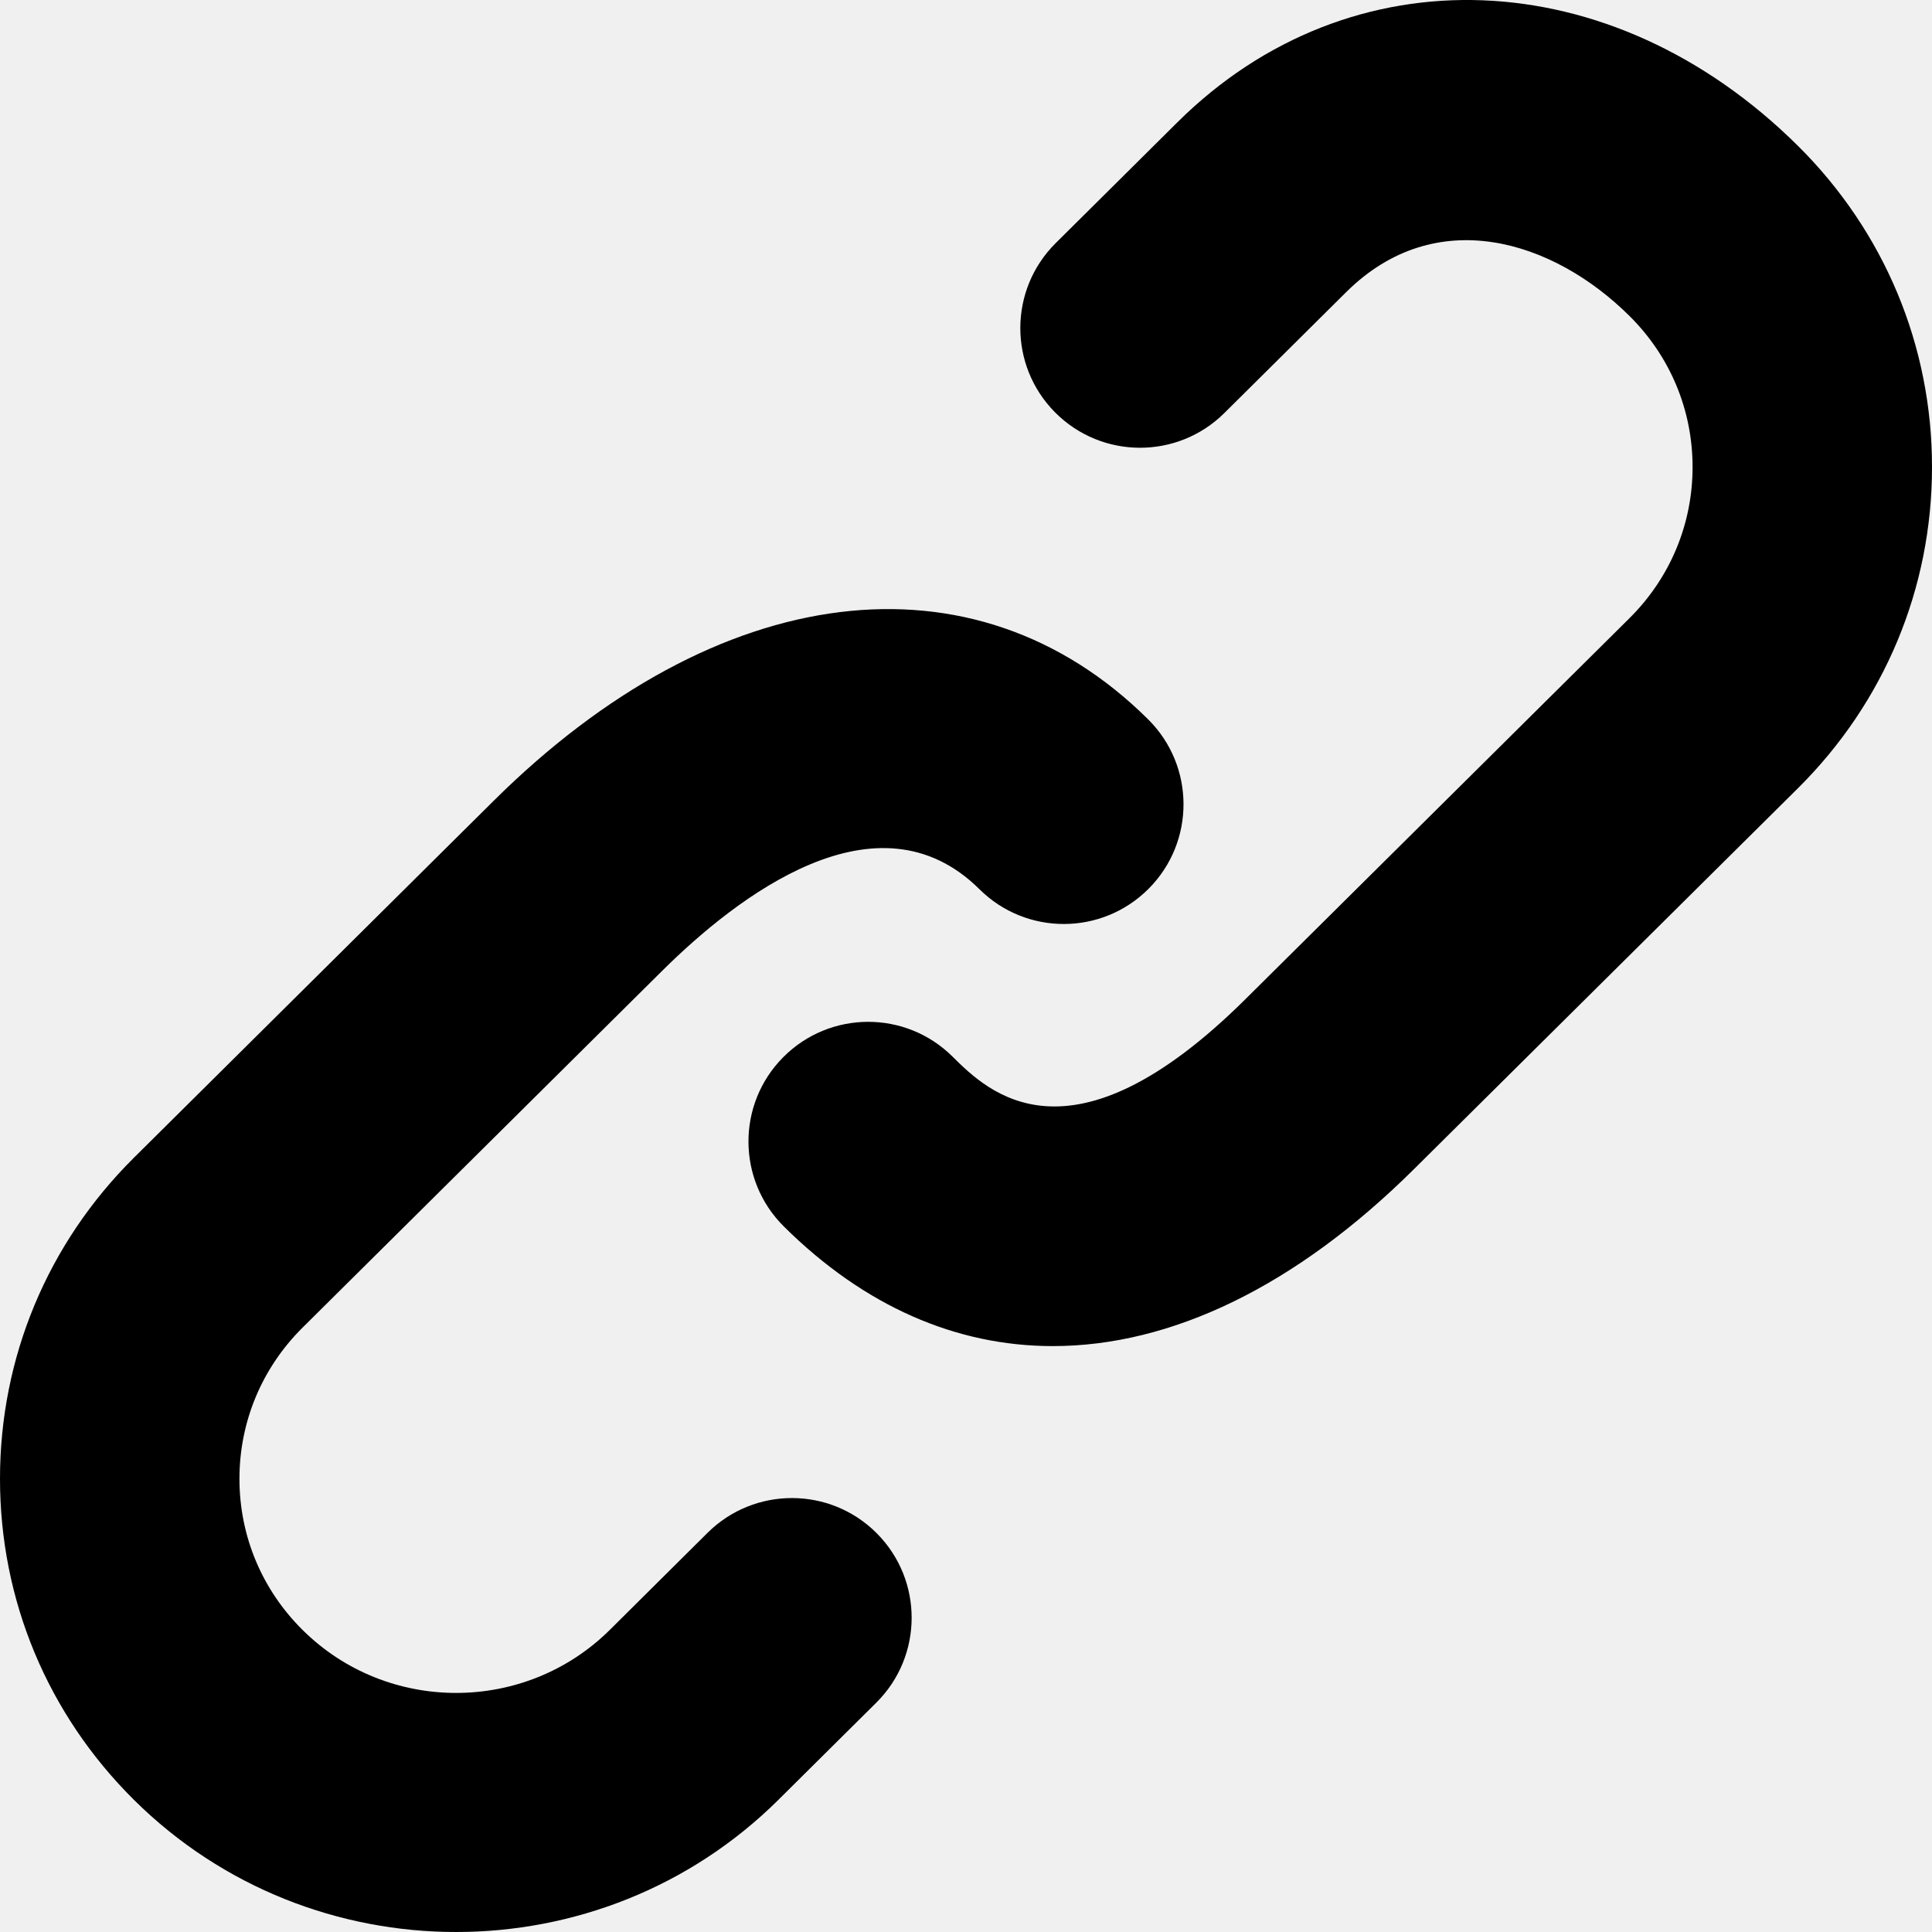
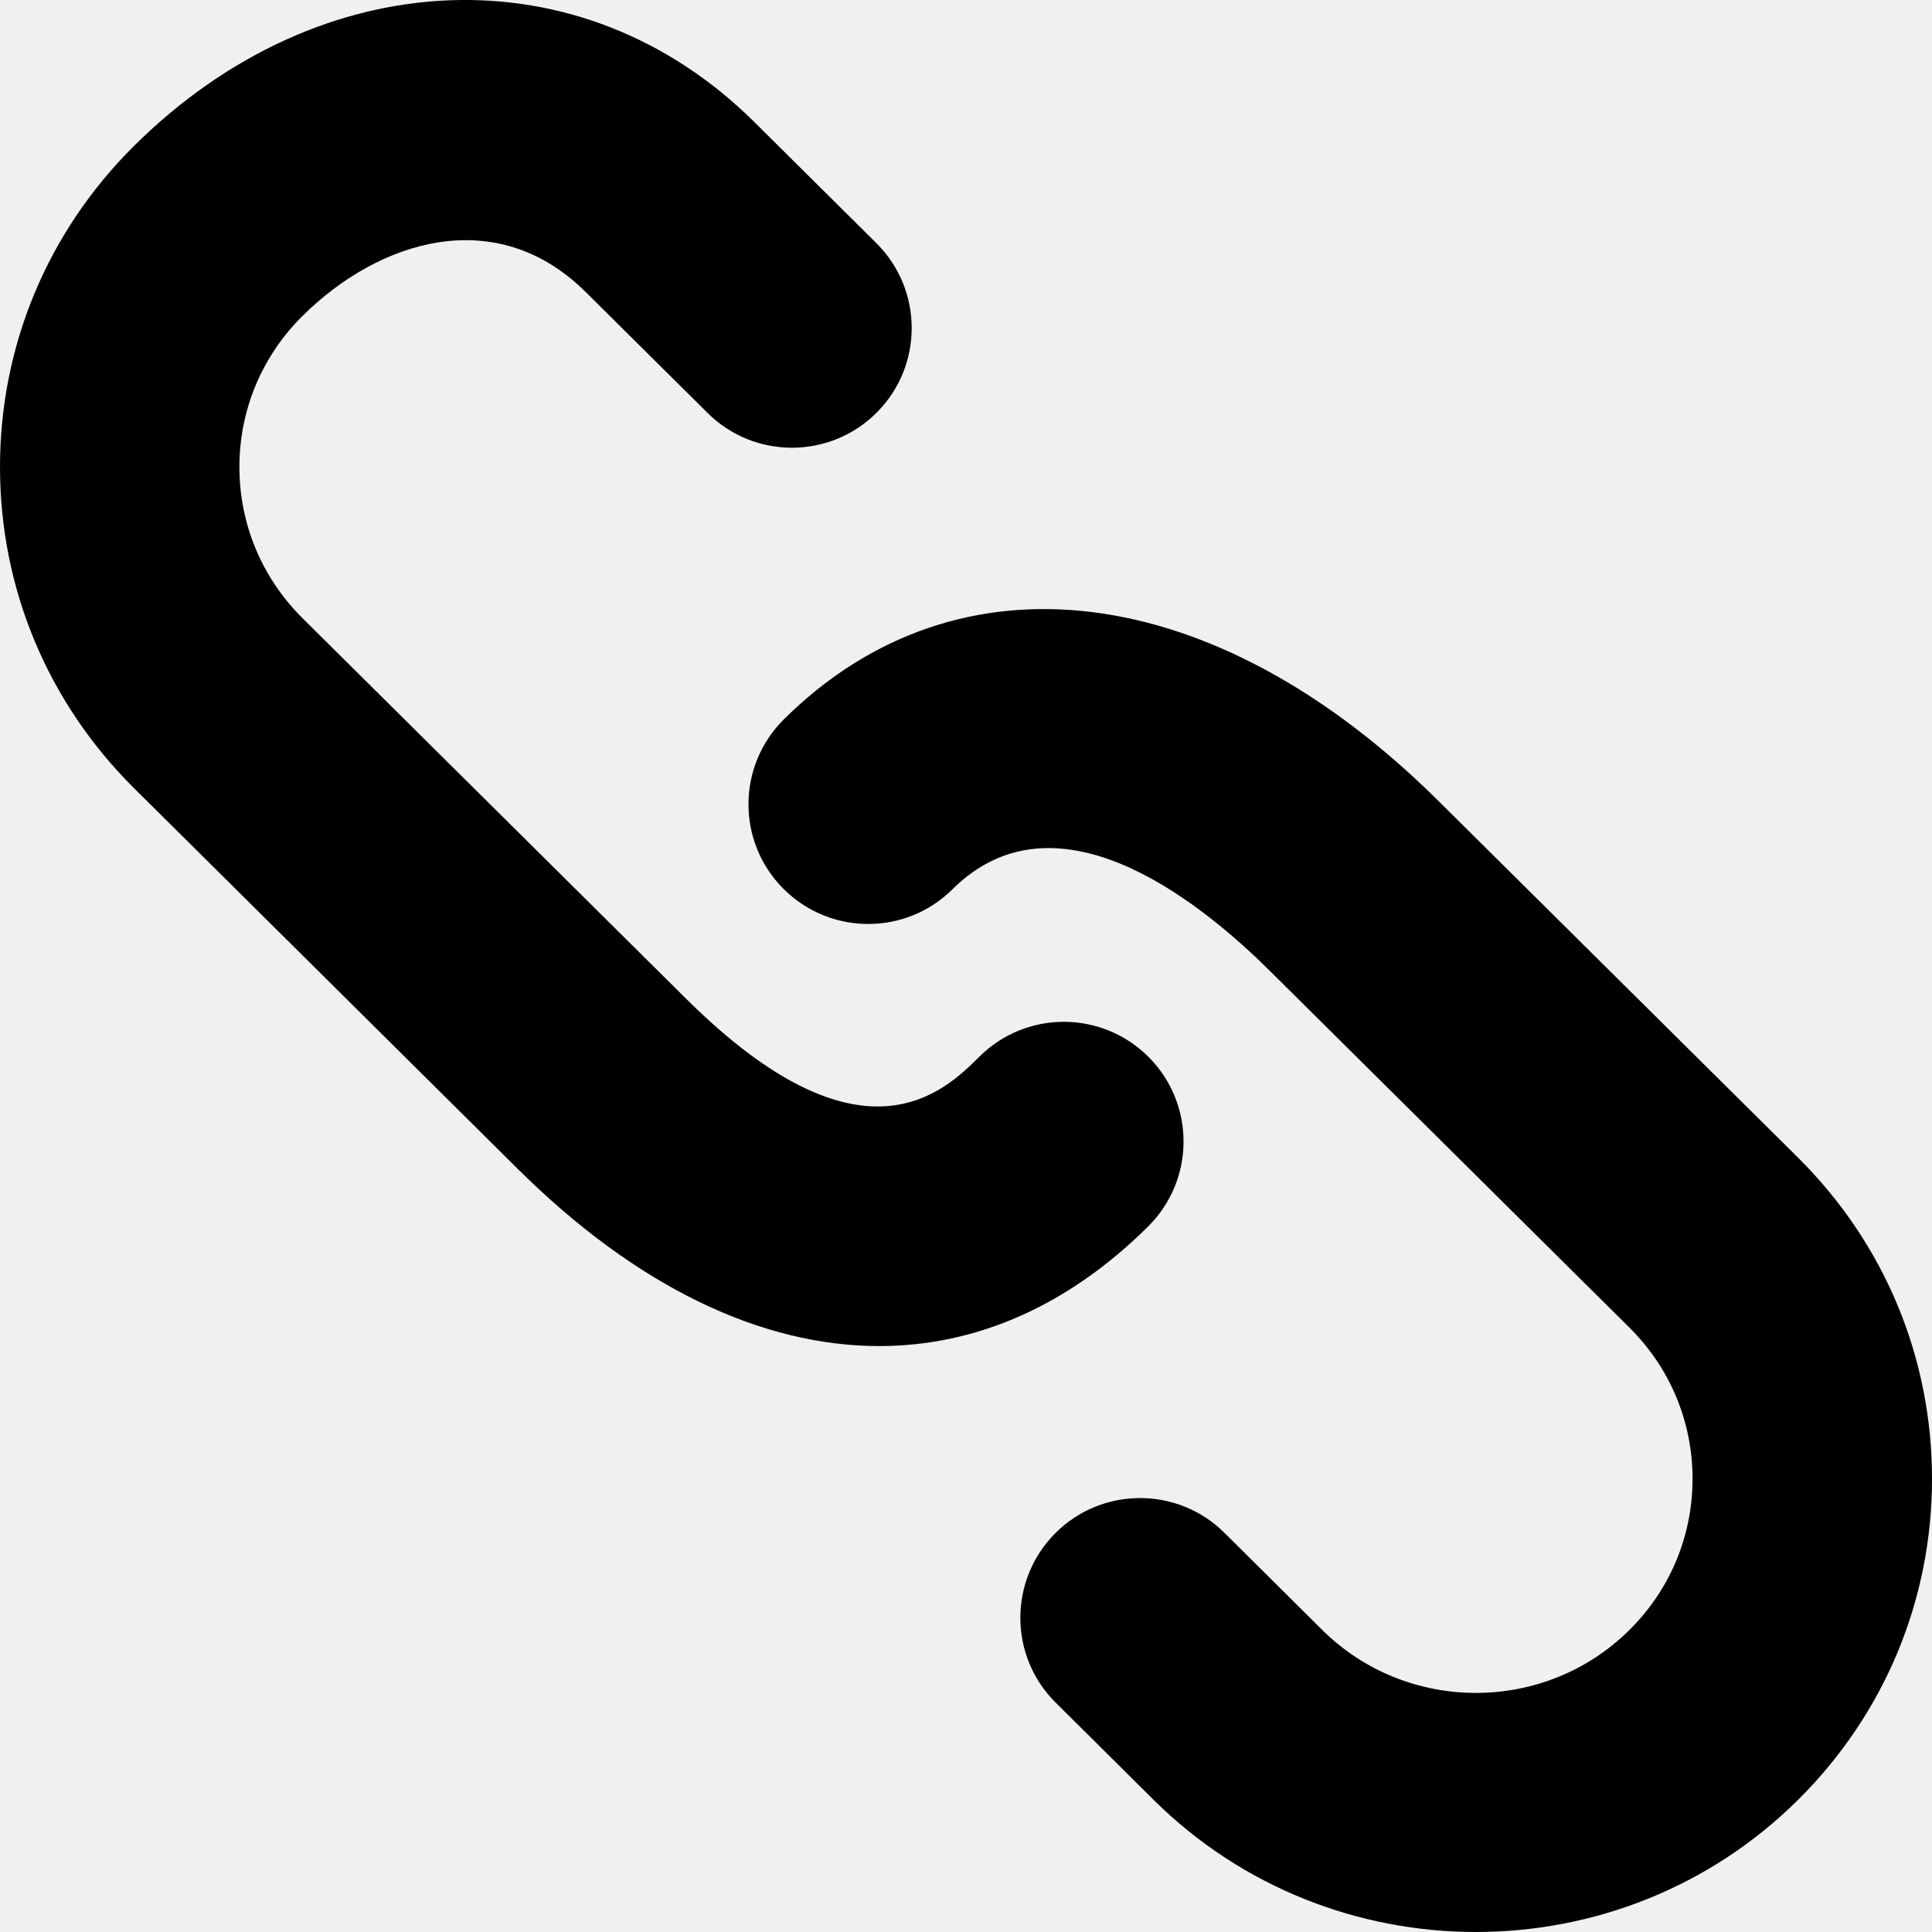
- <svg xmlns="http://www.w3.org/2000/svg" height="80px" id="Capa_1" style="enable-background:new 0 0 80 80;" version="1.1" viewBox="0 0 80 80" width="80px" xml:space="preserve">
-   <g>
-     <path d="M29.298,63.471l-4.048,4.02c-3.509,3.478-9.216,3.481-12.723,0c-1.686-1.673-2.612-3.895-2.612-6.257   s0.927-4.585,2.611-6.258l14.9-14.783c3.088-3.062,8.897-7.571,13.131-3.372c1.943,1.93,5.081,1.917,7.01-0.025   c1.93-1.942,1.918-5.081-0.025-7.009c-7.197-7.142-17.834-5.822-27.098,3.37L5.543,47.941C1.968,51.49,0,56.21,0,61.234   s1.968,9.743,5.544,13.292C9.223,78.176,14.054,80,18.887,80c4.834,0,9.667-1.824,13.348-5.476l4.051-4.021   c1.942-1.928,1.953-5.066,0.023-7.009C34.382,61.553,31.241,61.542,29.298,63.471z M74.454,6.044   c-7.73-7.67-18.538-8.086-25.694-0.986l-5.046,5.009c-1.943,1.929-1.955,5.066-0.025,7.009c1.93,1.943,5.068,1.954,7.011,0.025   l5.044-5.006c3.707-3.681,8.561-2.155,11.727,0.986c1.688,1.673,2.615,3.896,2.615,6.258c0,2.363-0.928,4.586-2.613,6.259   l-15.897,15.77c-7.269,7.212-10.679,3.827-12.134,2.383c-1.943-1.929-5.08-1.917-7.01,0.025c-1.93,1.942-1.918,5.081,0.025,7.009   c3.337,3.312,7.146,4.954,11.139,4.954c4.889,0,10.053-2.462,14.963-7.337l15.897-15.77C78.03,29.083,80,24.362,80,19.338   C80,14.316,78.03,9.595,74.454,6.044z" />
+ <svg xmlns="http://www.w3.org/2000/svg" width="36" height="36" viewBox="0 0 36 36" fill="none">
+   <g clip-path="url(#clip0_1:10)">
+     <path d="M22.816 28.562L24.637 30.371C26.217 31.936 28.785 31.937 30.363 30.371C31.122 29.618 31.538 28.618 31.538 27.555C31.538 26.492 31.121 25.492 30.363 24.739L23.658 18.087C22.269 16.709 19.655 14.68 17.749 16.569C16.875 17.438 15.463 17.432 14.595 16.558C13.726 15.684 13.732 14.272 14.606 13.404C17.845 10.19 22.631 10.784 26.8 14.921L33.506 21.573C35.114 23.17 36 25.294 36 27.555C36 29.816 35.114 31.939 33.505 33.537C31.85 35.179 29.676 36 27.501 36C25.326 36 23.151 35.179 21.494 33.536L19.671 31.726C18.797 30.859 18.793 29.447 19.661 28.572C20.528 27.699 21.942 27.694 22.816 28.562ZM2.496 2.72C5.974 -0.732 10.838 -0.919 14.058 2.276L16.329 4.53C17.203 5.398 17.209 6.81 16.34 7.684C15.472 8.558 14.059 8.563 13.185 7.695L10.915 5.443C9.247 3.786 7.063 4.473 5.638 5.886C4.878 6.639 4.461 7.64 4.461 8.702C4.461 9.766 4.879 10.766 5.637 11.519L12.791 18.616C16.062 21.861 17.596 20.338 18.251 19.688C19.125 18.82 20.537 18.825 21.406 19.699C22.274 20.573 22.269 21.985 21.394 22.853C19.893 24.343 18.179 25.082 16.382 25.082C14.182 25.082 11.858 23.974 9.648 21.781L2.495 14.684C0.887 13.087 3.05176e-05 10.963 3.05176e-05 8.702C3.05176e-05 6.442 0.887 4.318 2.496 2.72Z" fill="black" />
  </g>
-   <g />
-   <g />
-   <g />
-   <g />
-   <g />
-   <g />
-   <g />
-   <g />
-   <g />
-   <g />
-   <g />
-   <g />
-   <g />
-   <g />
-   <g />
+   <defs>
+     <clipPath id="clip0_1:10">
+       <rect width="36" height="36" fill="white" transform="matrix(-1 0 0 1 36 0)" />
+     </clipPath>
+   </defs>
</svg>
